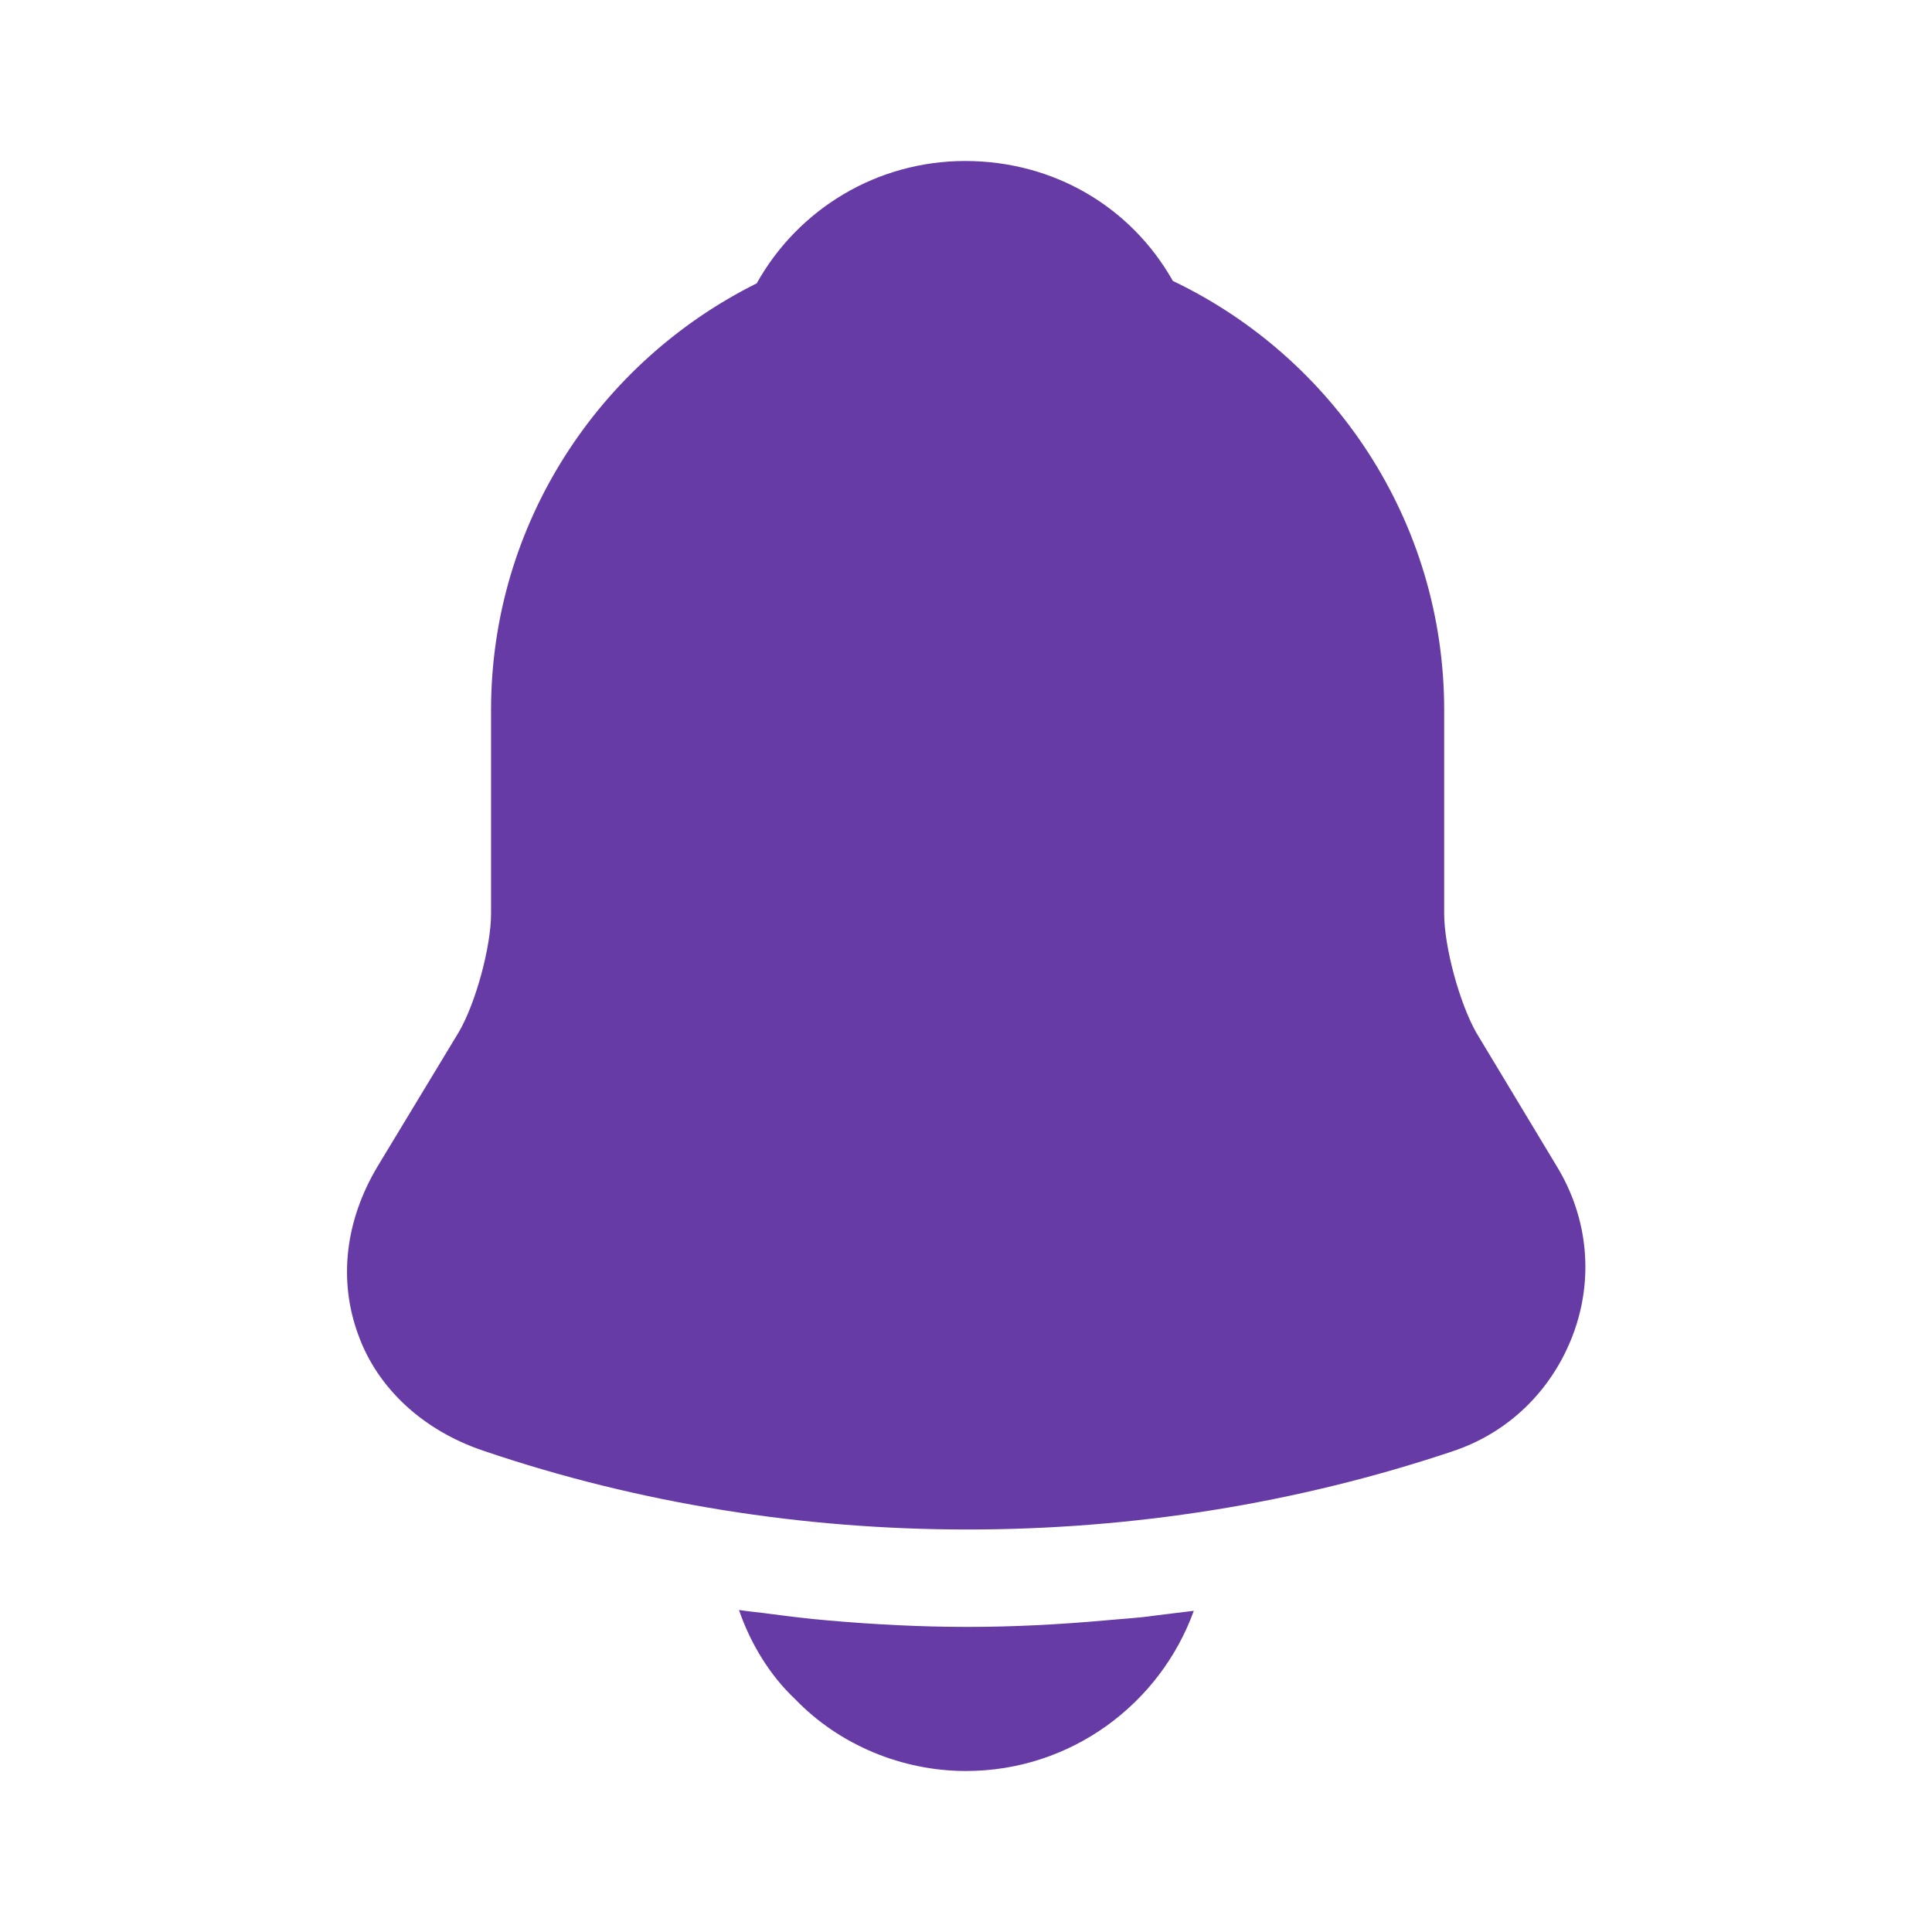
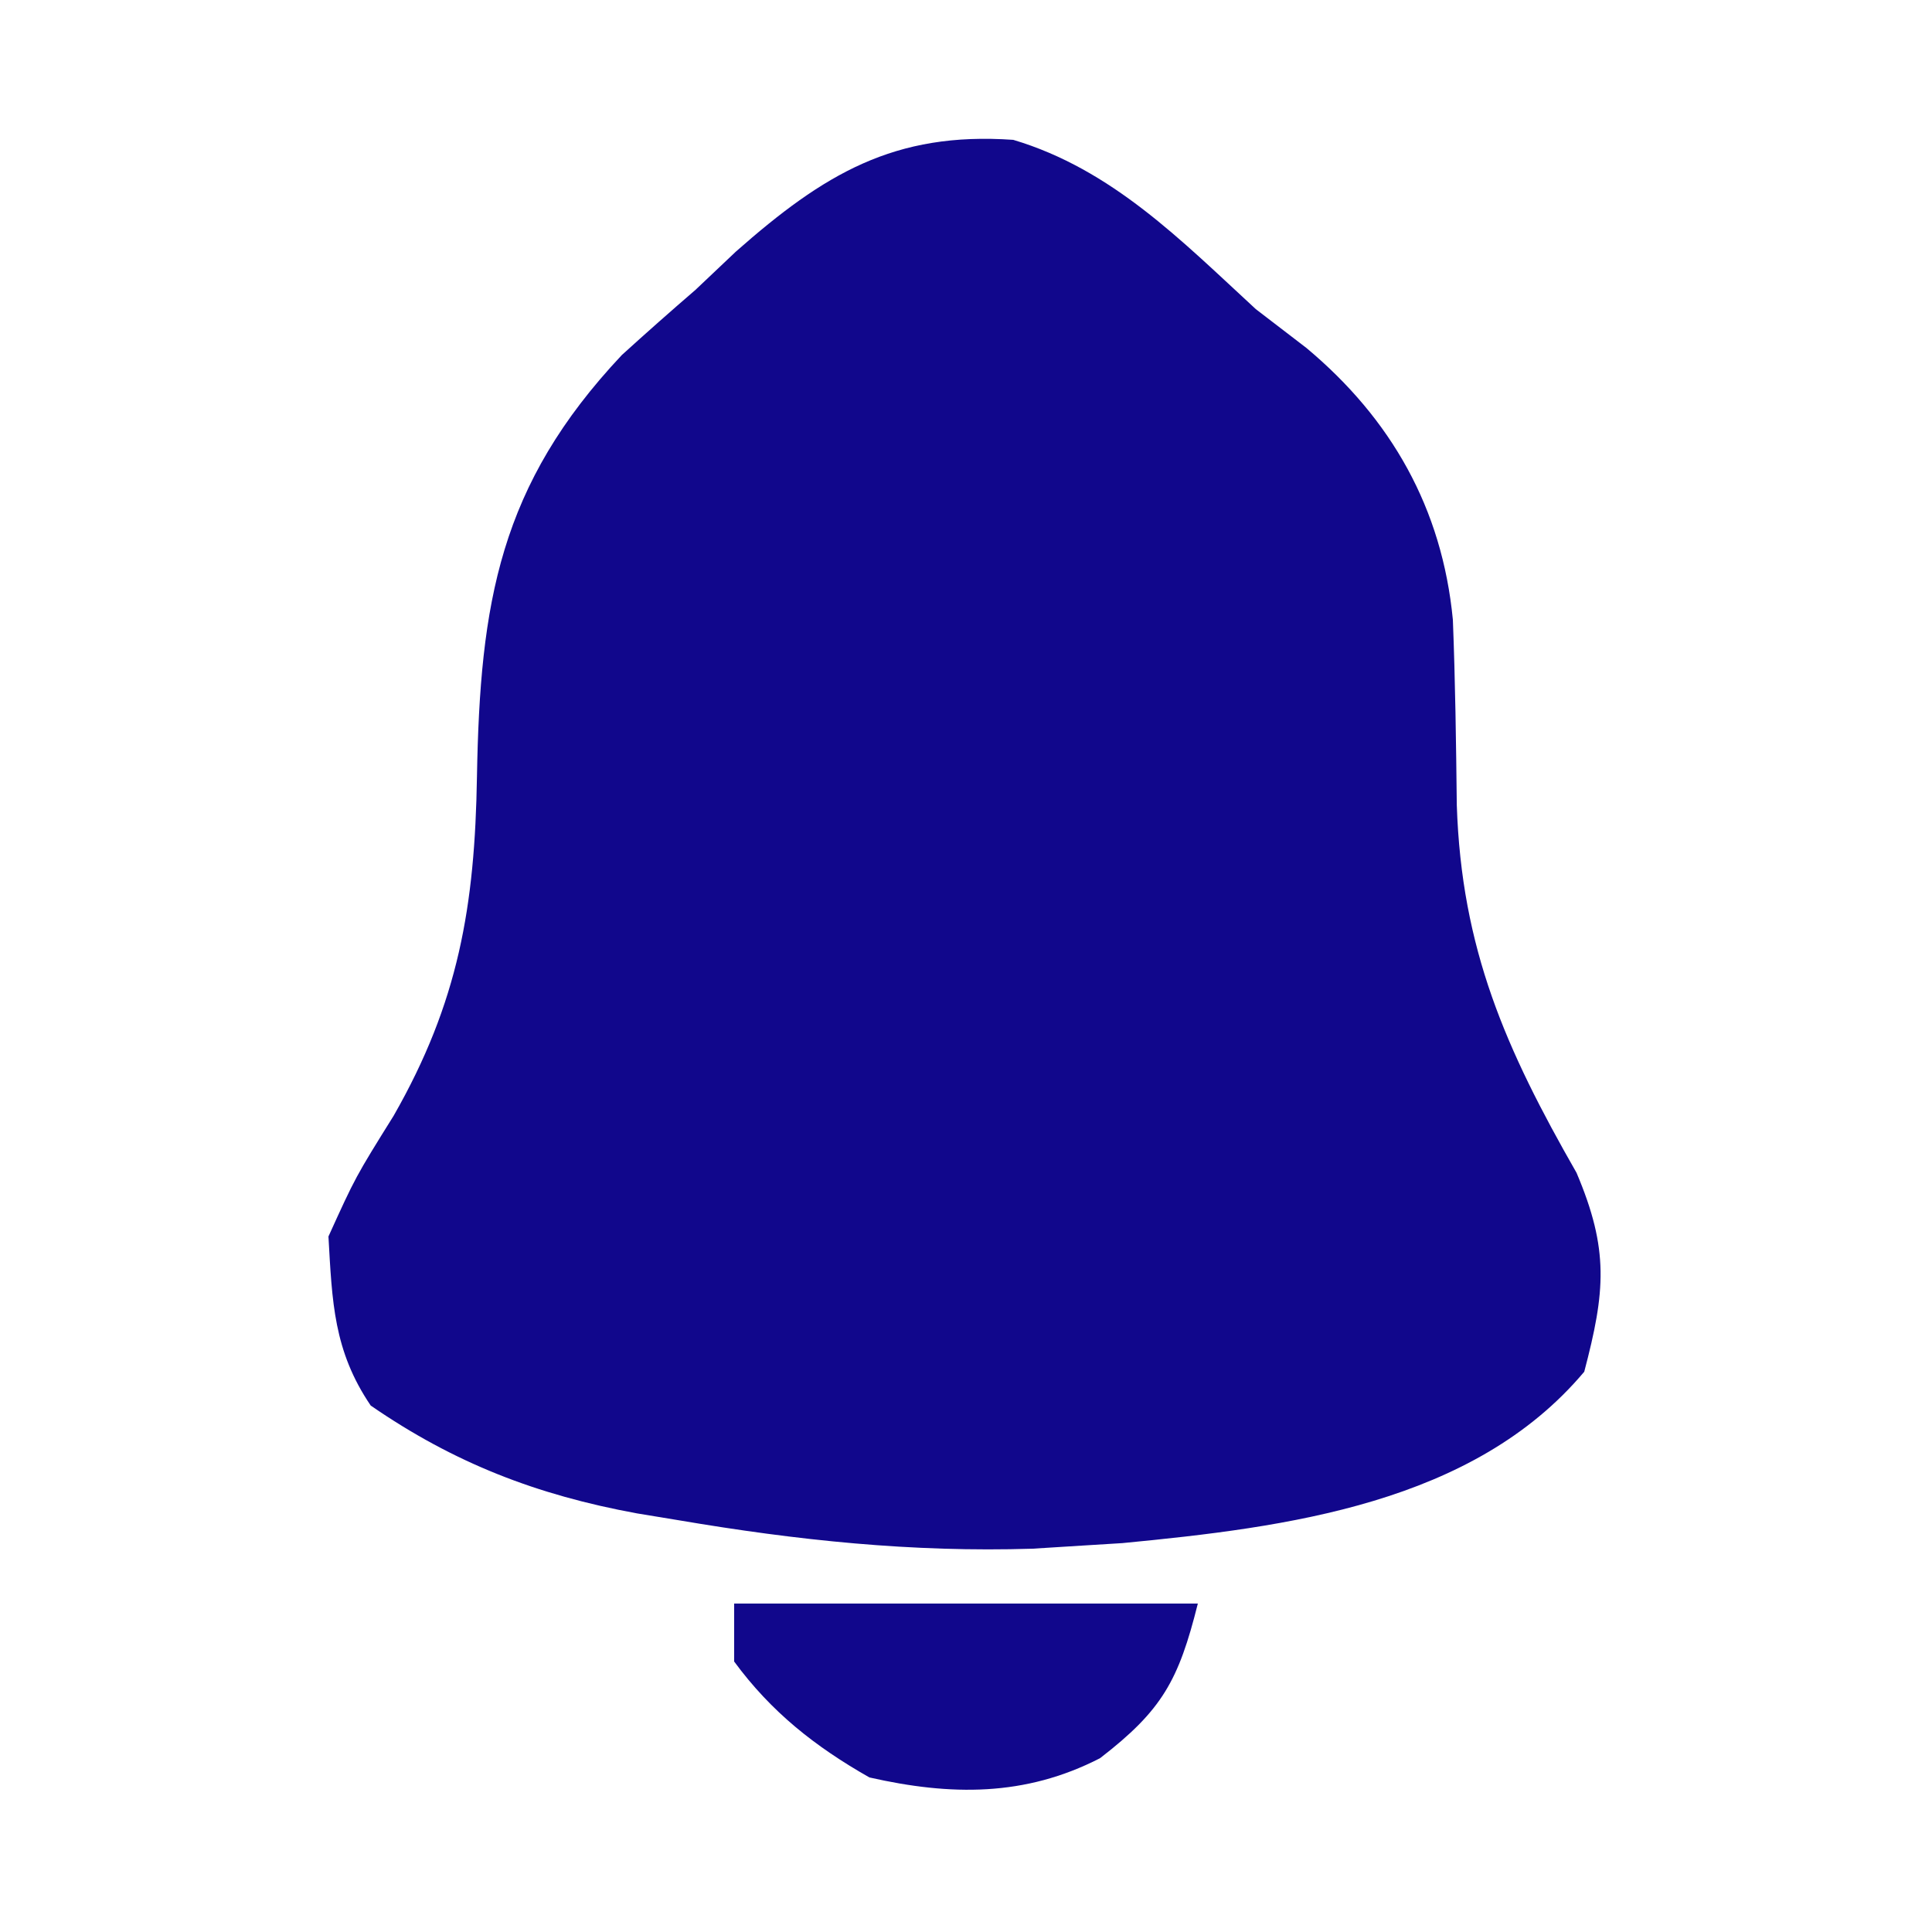
- <svg xmlns="http://www.w3.org/2000/svg" width="24" height="24" viewBox="0 0 24 24" fill="none">
-   <path d="M19.34 14.49L18.34 12.83C18.13 12.46 17.94 11.76 17.94 11.35V8.82C17.94 6.47 16.56 4.44 14.57 3.49C14.05 2.57 13.09 2 11.99 2C10.9 2 9.92 2.59 9.4 3.52C7.45 4.49 6.1 6.5 6.1 8.82V11.35C6.1 11.76 5.91 12.46 5.7 12.82L4.69 14.49C4.29 15.16 4.2 15.9 4.45 16.58C4.69 17.25 5.26 17.77 6 18.02C7.94 18.68 9.98 19 12.02 19C14.06 19 16.1 18.68 18.04 18.03C18.74 17.8 19.28 17.27 19.54 16.58C19.8 15.89 19.73 15.13 19.34 14.49Z" fill="#663BA5" />
-   <path d="M14.83 20.01C14.41 21.17 13.3 22 12 22C11.21 22 10.43 21.68 9.88 21.11C9.56 20.81 9.32 20.41 9.18 20C9.31 20.02 9.44 20.03 9.58 20.05C9.81 20.08 10.05 20.11 10.29 20.13C10.86 20.18 11.44 20.21 12.02 20.21C12.59 20.21 13.16 20.18 13.72 20.13C13.93 20.11 14.14 20.1 14.34 20.07C14.5 20.05 14.66 20.03 14.83 20.01Z" fill="#663BA5" />
+ <svg xmlns="http://www.w3.org/2000/svg" version="1.1" width="100" height="100">
+   <path d="M0 0 C5.119 1.526 8.701 5.213 12.555 8.762 C13.42 9.426 14.285 10.089 15.176 10.773 C19.56 14.438 22.199 19.066 22.755 24.841 C22.88 28.037 22.922 31.232 22.958 34.431 C23.202 41.884 25.487 47.055 29.156 53.465 C30.848 57.452 30.647 59.611 29.555 63.762 C23.816 70.586 14.181 71.812 5.645 72.633 C4.61 72.697 4.61 72.697 3.555 72.762 C2.71 72.815 1.866 72.867 0.996 72.922 C-5.243 73.117 -11.186 72.49 -17.32 71.449 C-18.39 71.273 -18.39 71.273 -19.482 71.093 C-24.653 70.144 -28.931 68.496 -33.258 65.512 C-35.181 62.677 -35.253 60.147 -35.445 56.762 C-34.047 53.684 -34.047 53.684 -32.07 50.512 C-28.715 44.643 -27.865 39.671 -27.758 32.949 C-27.599 23.965 -26.6 17.876 -20.258 11.137 C-19.002 9.995 -17.73 8.871 -16.445 7.762 C-15.752 7.106 -15.058 6.449 -14.344 5.773 C-9.808 1.775 -6.165 -0.432 0 0 Z " fill="#11078C" transform="translate(52.44531,7.238281)" />
+   <path d="M0 0 C7.92 0 15.84 0 24 0 C23.003 3.987 22.155 5.521 18.938 8.004 C15.052 10.002 11.199 9.952 7 9 C4.188 7.402 1.921 5.614 0 3 C0 2.01 0 1.02 0 0 Z " fill="#11078C" transform="translate(38,83)" />
</svg>
